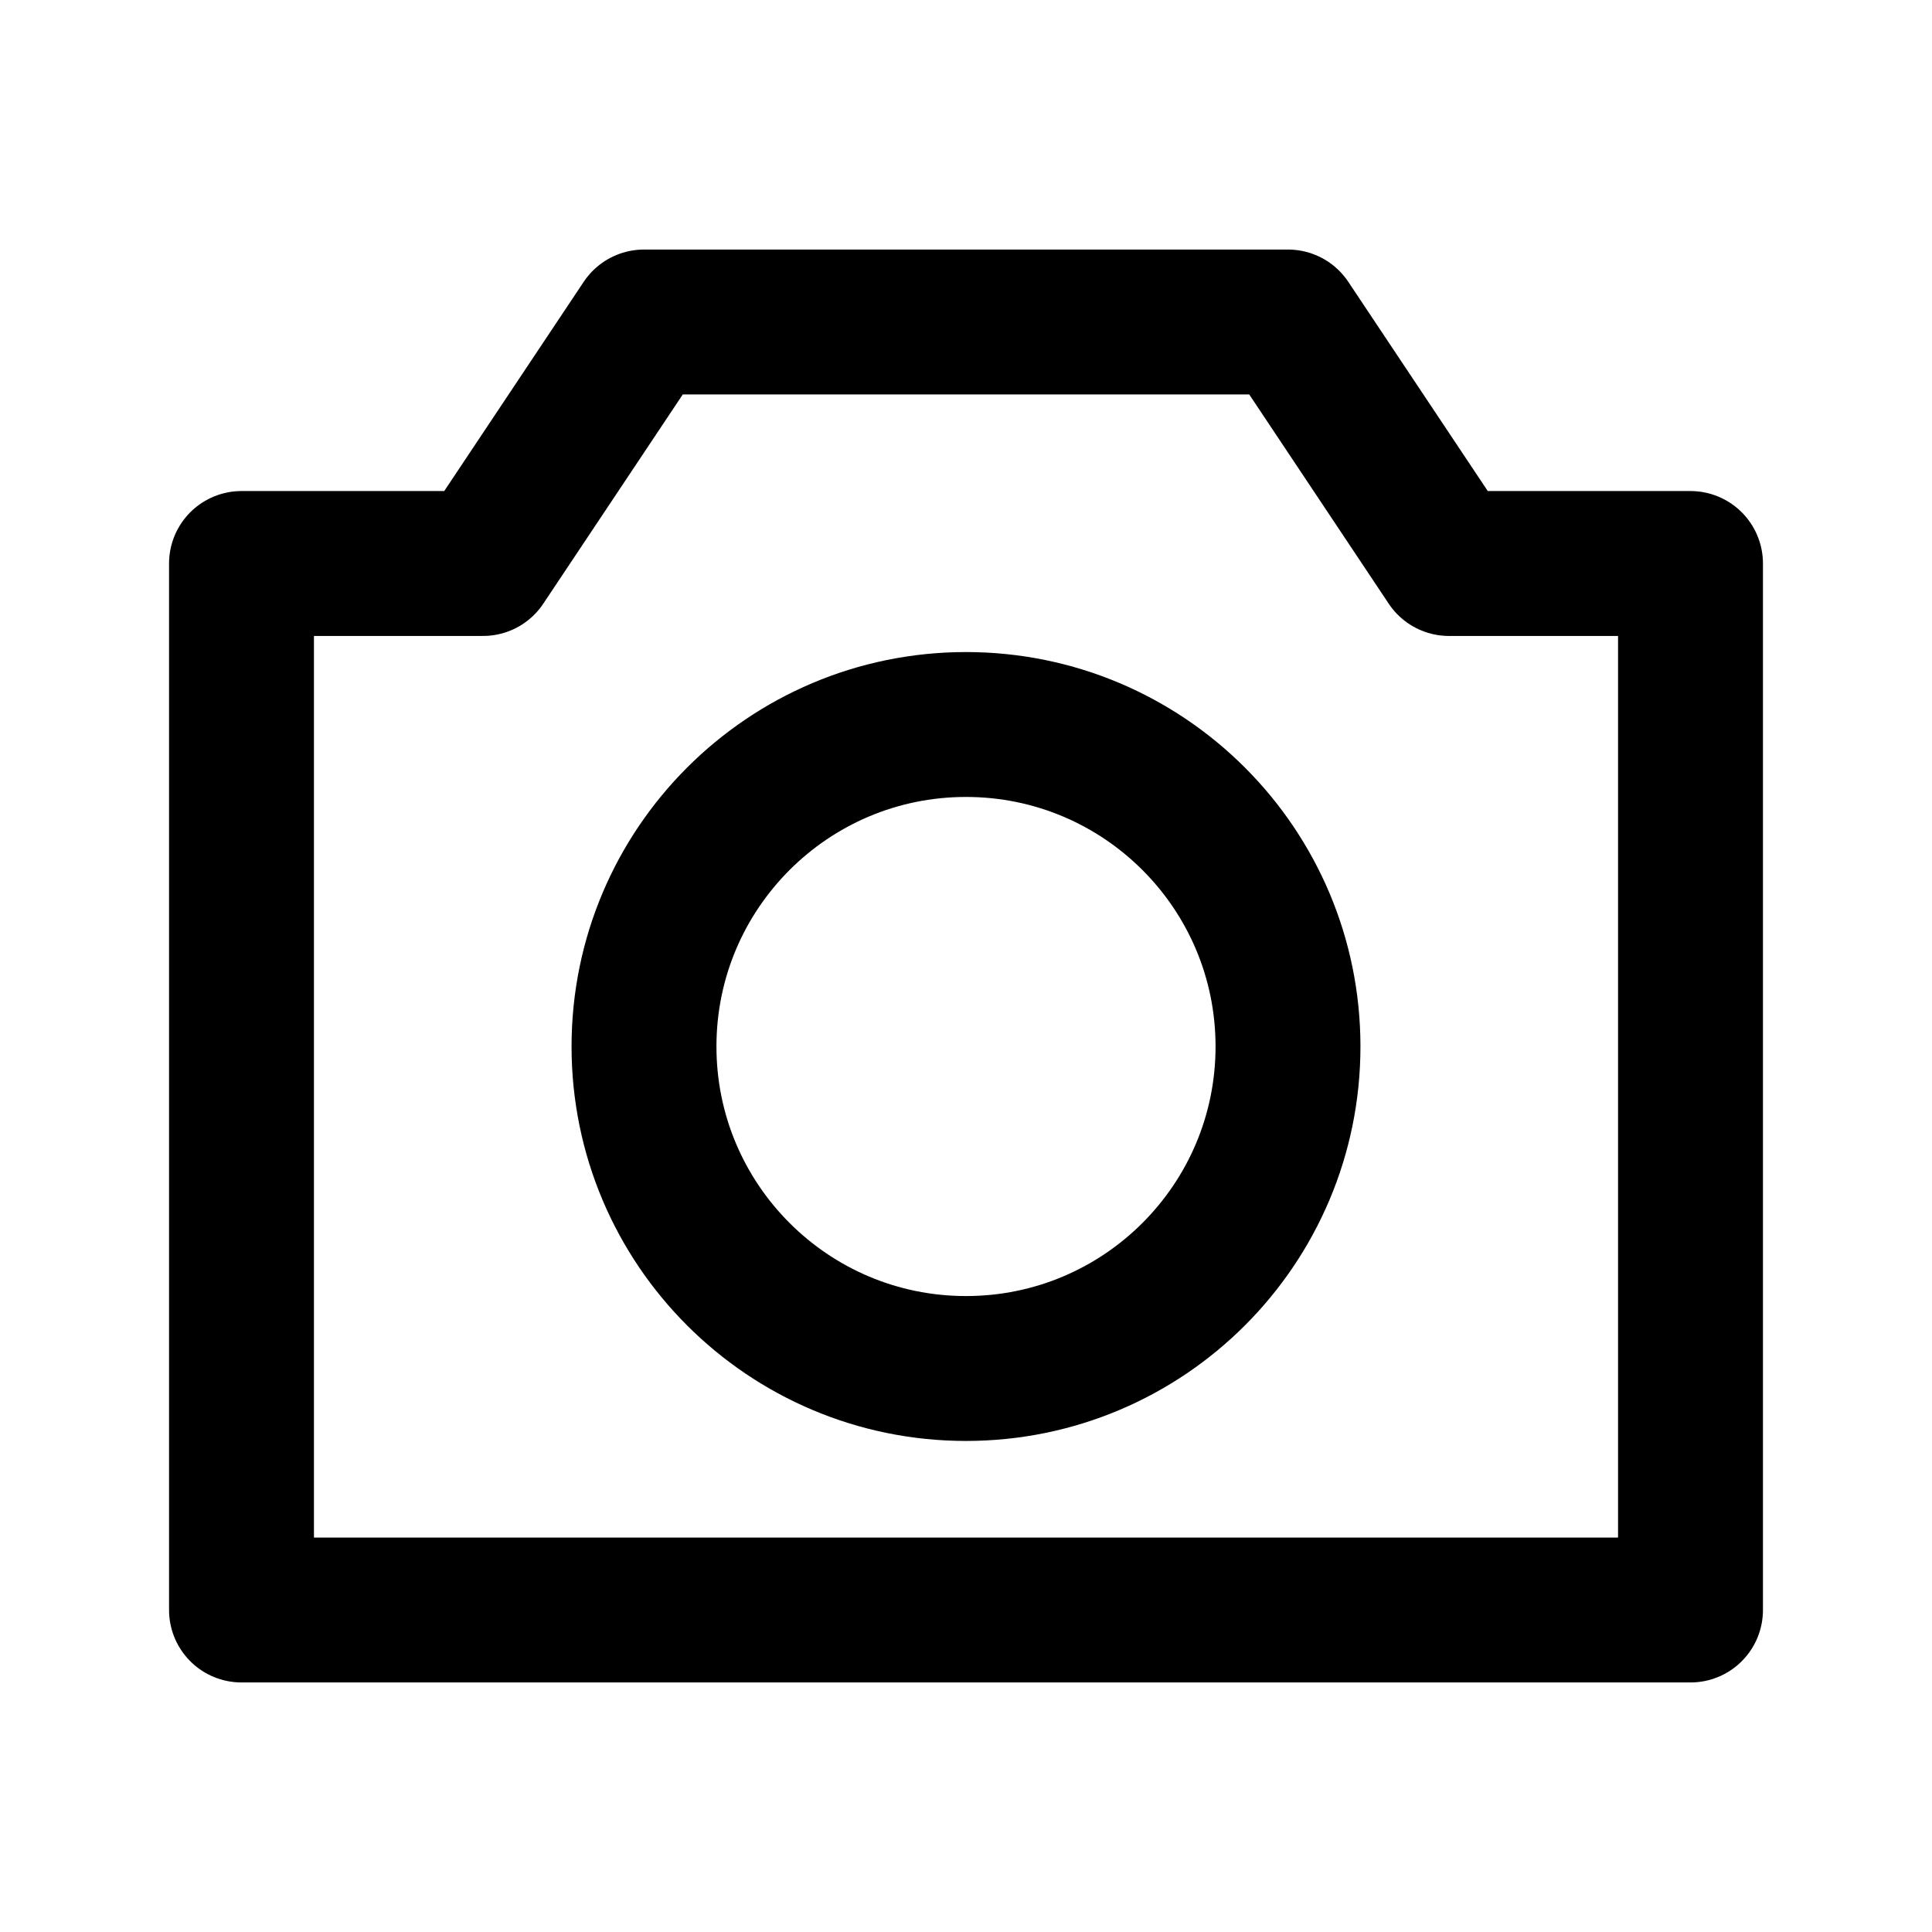
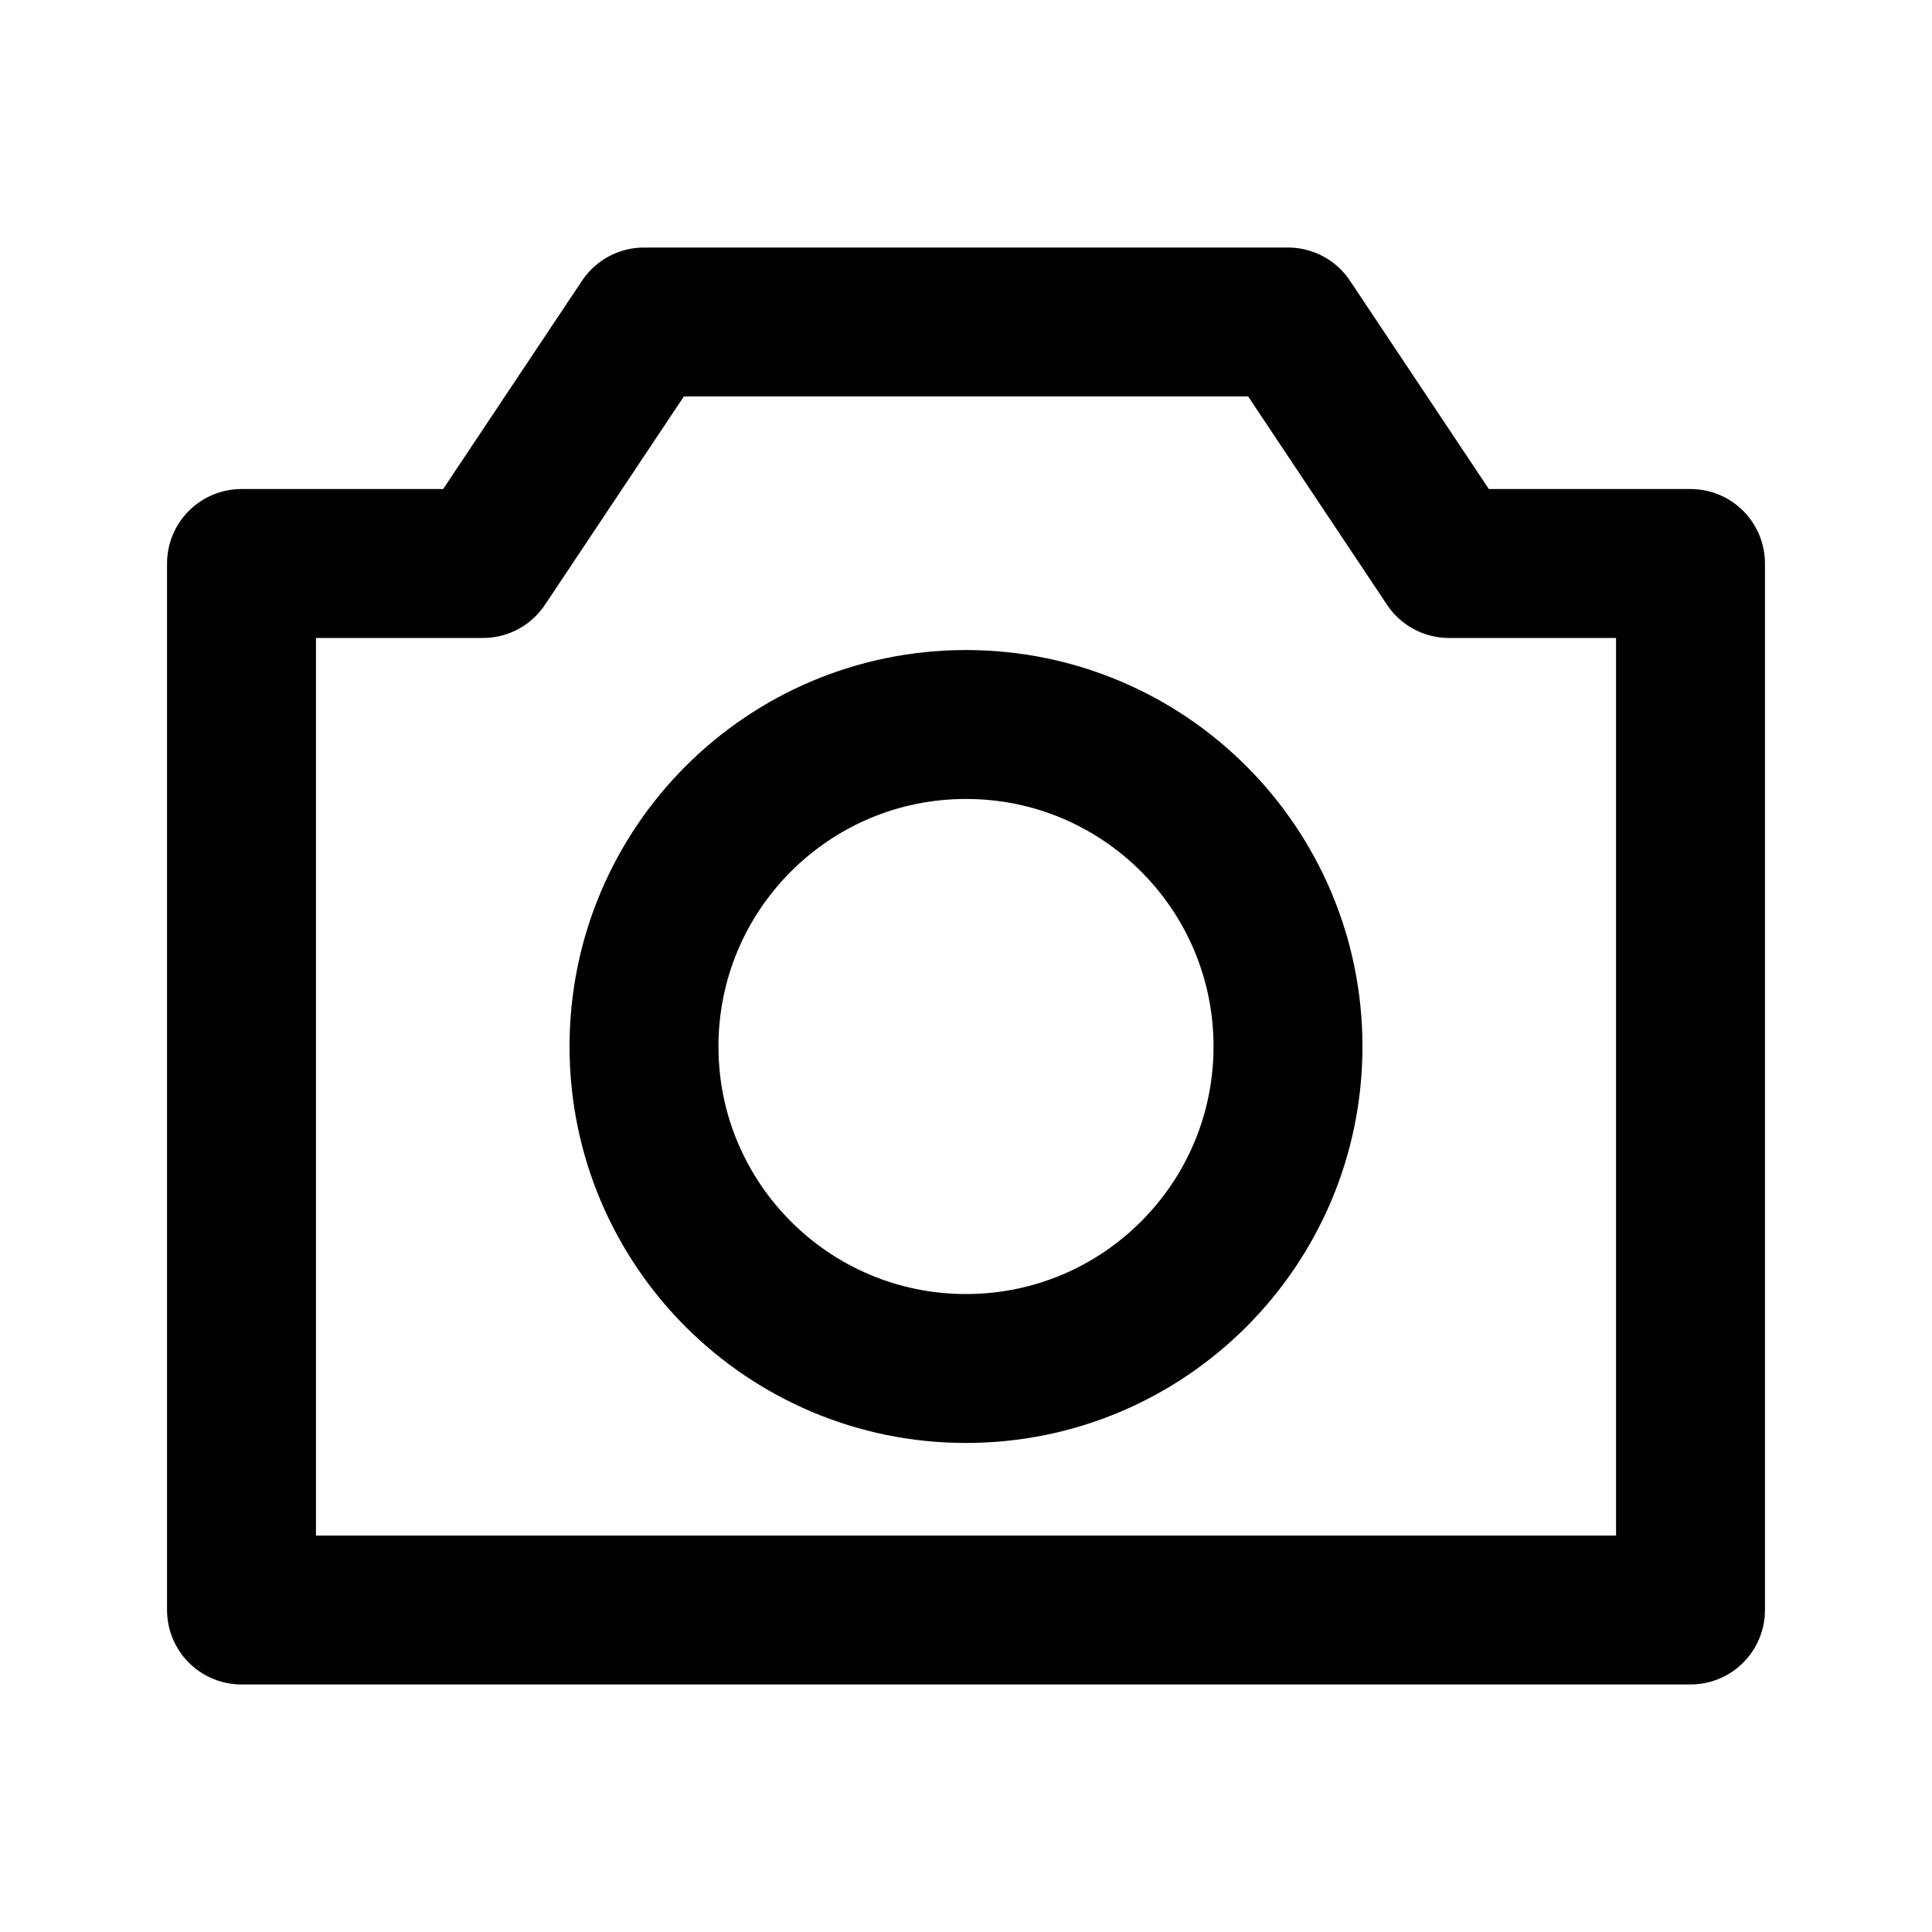
- <svg xmlns="http://www.w3.org/2000/svg" width="24" height="24" viewBox="0 0 24 24" fill="none" stroke="currentColor" stroke-width="1.8" stroke-linecap="round" stroke-linejoin="round">
+ <svg xmlns="http://www.w3.org/2000/svg" width="24" height="24" viewBox="0 0 24 24" fill="none" stroke="currentColor" stroke-width="1.85" stroke-linecap="round" stroke-linejoin="round">
  <path d="M8 4h8l2 3h3v13H3V7h3l2-3Z" />
  <circle cx="12" cy="13" r="4" />
</svg>
